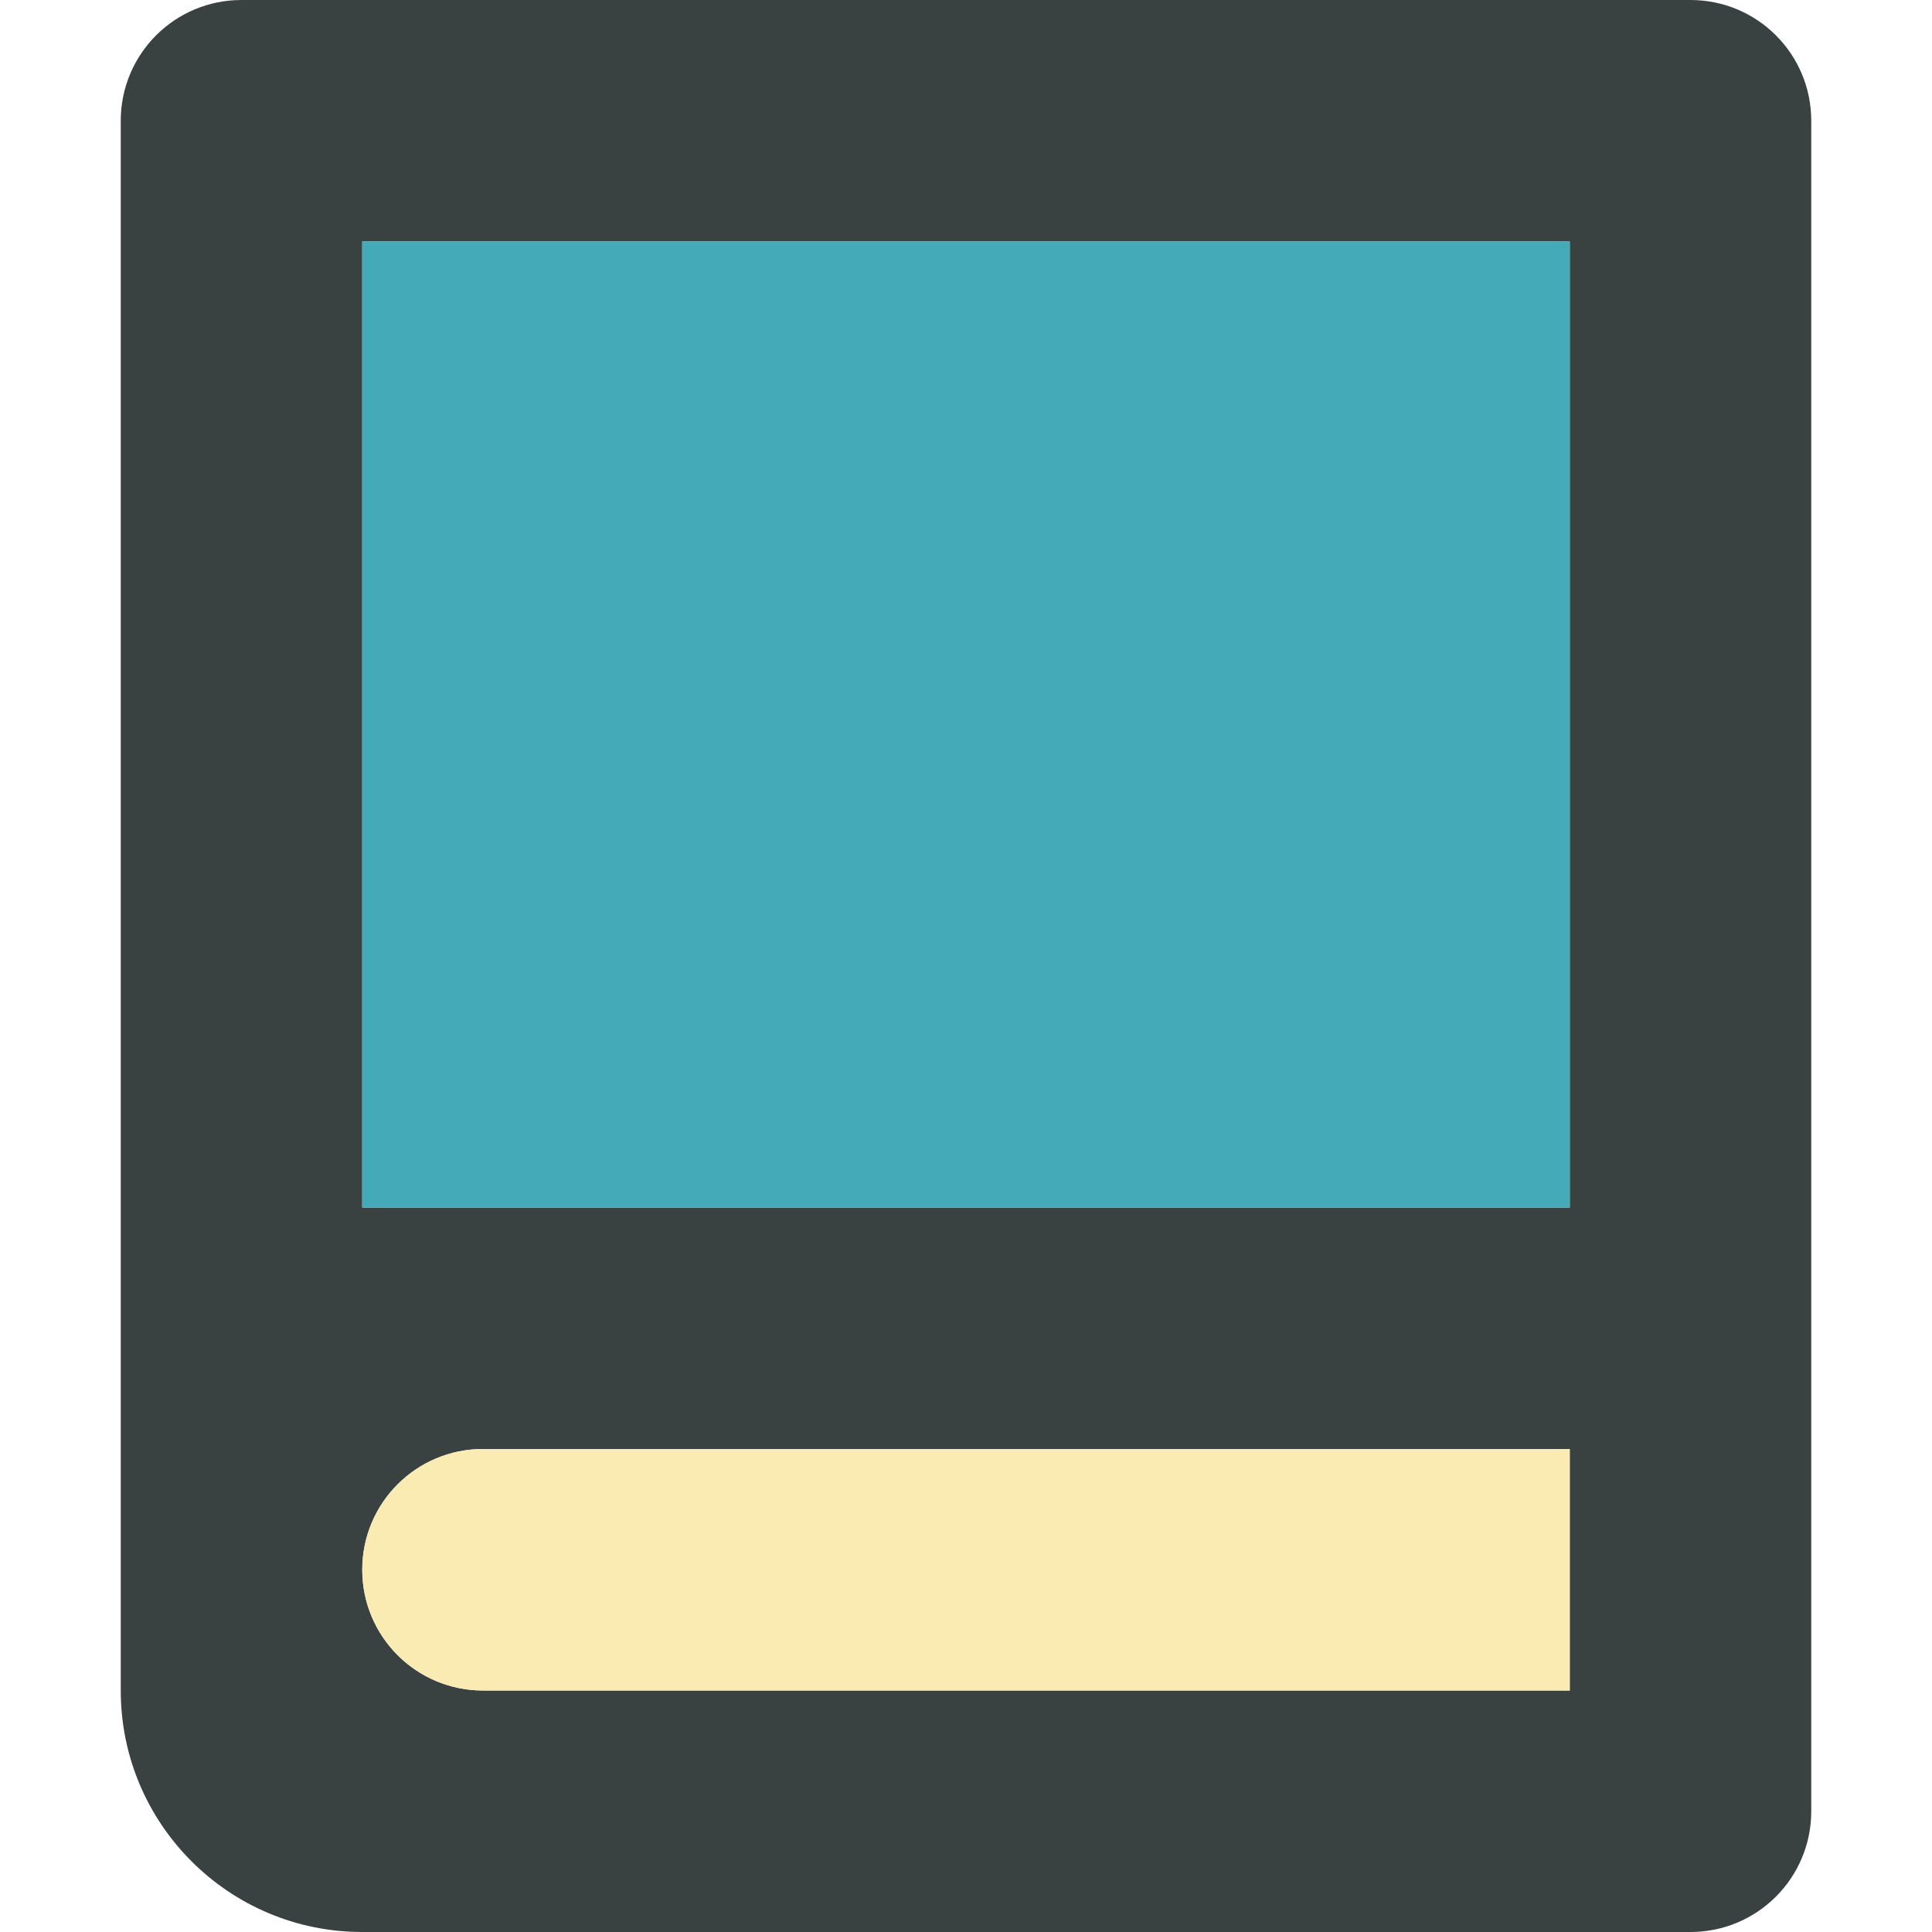
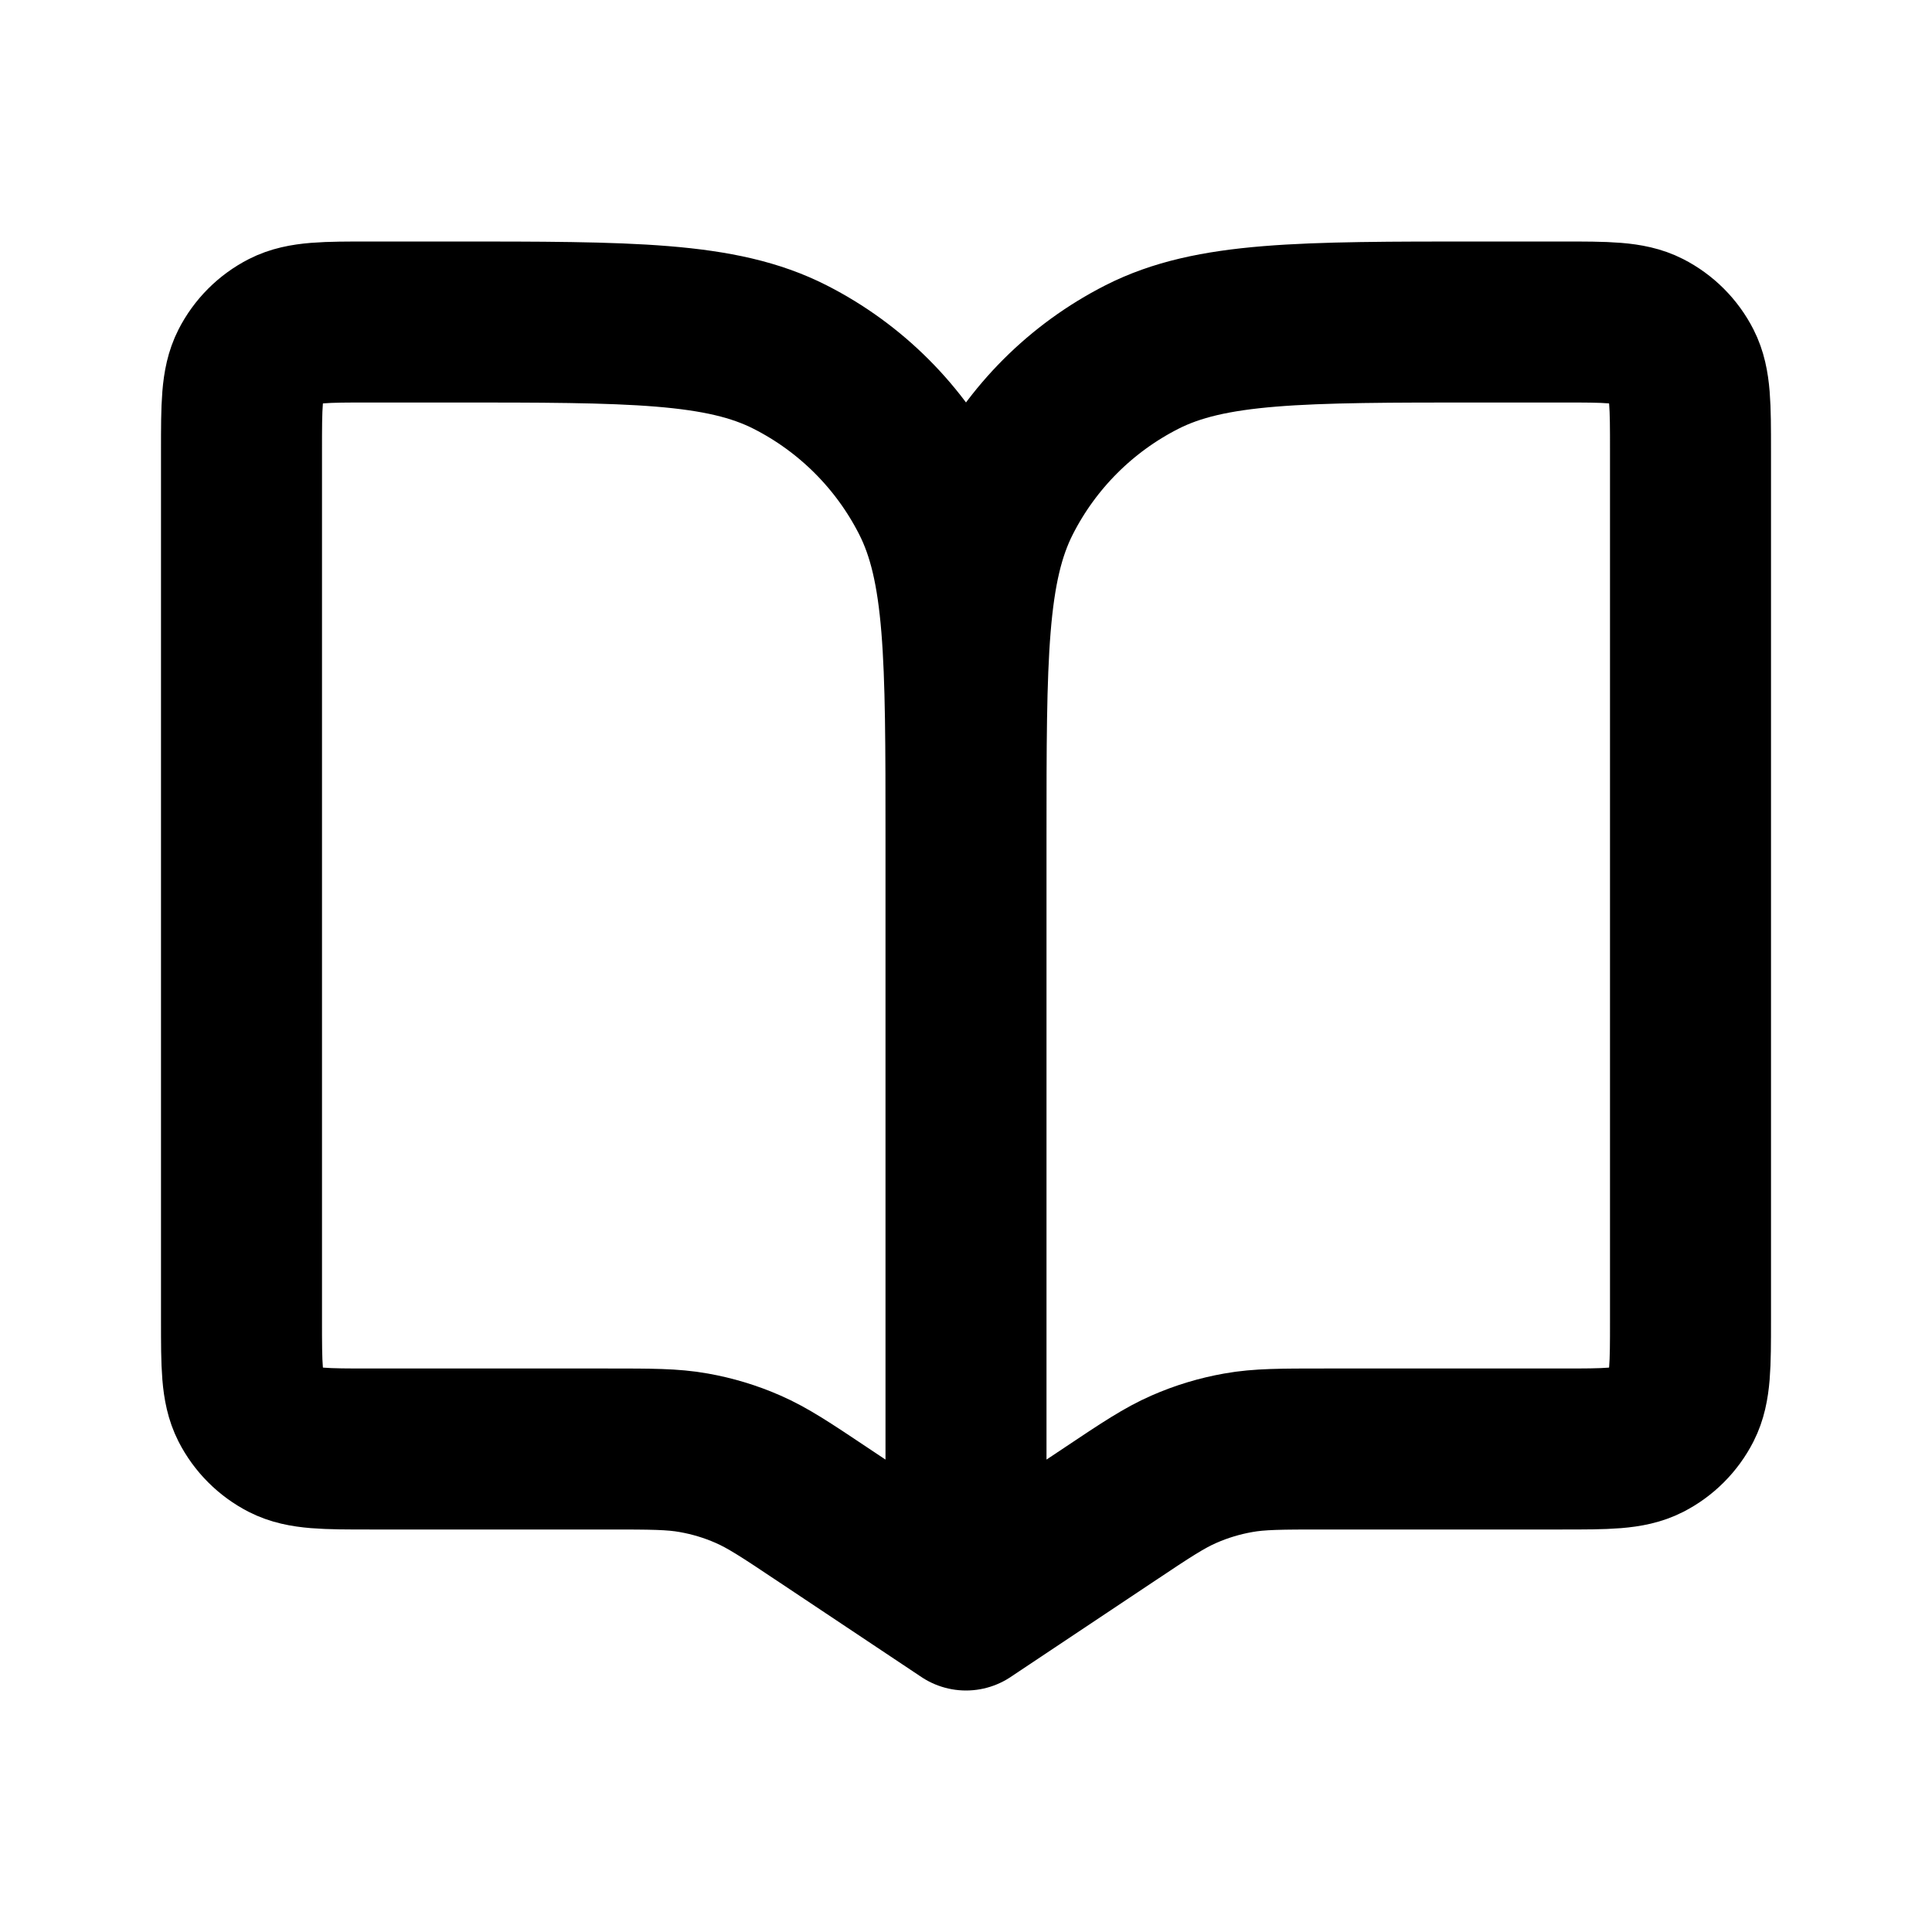
- <svg xmlns="http://www.w3.org/2000/svg" version="1.0" id="Layer_1" width="800px" height="800px" viewBox="0 0 64 64" enable-background="new 0 0 64 64" xml:space="preserve">
-   <g>
-     <path fill="#394240" d="M56,0H8C5.789,0,4,1.789,4,4v52c0,4.418,3.582,8,8,8h44c2.211,0,4-1.789,4-4V4C60,1.789,58.211,0,56,0z    M52,56H16c-2.211,0-4-1.789-4-4s1.789-4,4-4h36V56z M52,40H12V8h40V40z" />
-     <path fill="#F9EBB2" d="M52,56H16c-2.211,0-4-1.789-4-4s1.789-4,4-4h36V56z" />
-     <rect x="12" y="8" fill="#45AAB8" width="40" height="32" />
-   </g>
+ <svg xmlns="http://www.w3.org/2000/svg" width="800px" height="800px" viewBox="0 0 24 24" fill="none">
+   <path d="M12 10.4V20M12 10.4C12 8.16 12 7.04 11.564 6.184C11.181 5.431 10.569 4.819 9.816 4.436C8.96 4 7.84 4 5.6 4H4.6C4.04 4 3.76 4 3.546 4.109C3.358 4.205 3.205 4.358 3.109 4.546C3 4.76 3 5.04 3 5.6V16.4C3 16.96 3 17.24 3.109 17.454C3.205 17.642 3.358 17.795 3.546 17.891C3.76 18 4.04 18 4.6 18H7.547C8.087 18 8.357 18 8.618 18.047C8.85 18.088 9.076 18.156 9.292 18.251C9.535 18.357 9.76 18.506 10.209 18.806L12 20M12 10.4C12 8.16 12 7.04 12.436 6.184C12.819 5.431 13.431 4.819 14.184 4.436C15.04 4 16.16 4 18.4 4H19.4C19.96 4 20.24 4 20.454 4.109C20.642 4.205 20.795 4.358 20.891 4.546C21 4.76 21 5.04 21 5.6V16.4C21 16.96 21 17.24 20.891 17.454C20.795 17.642 20.642 17.795 20.454 17.891C20.24 18 19.96 18 19.4 18H16.453C15.913 18 15.643 18 15.382 18.047C15.15 18.088 14.924 18.156 14.708 18.251C14.465 18.357 14.24 18.506 13.791 18.806L12 20" stroke="#000000" stroke-width="2" stroke-linecap="round" stroke-linejoin="round" />
</svg>
